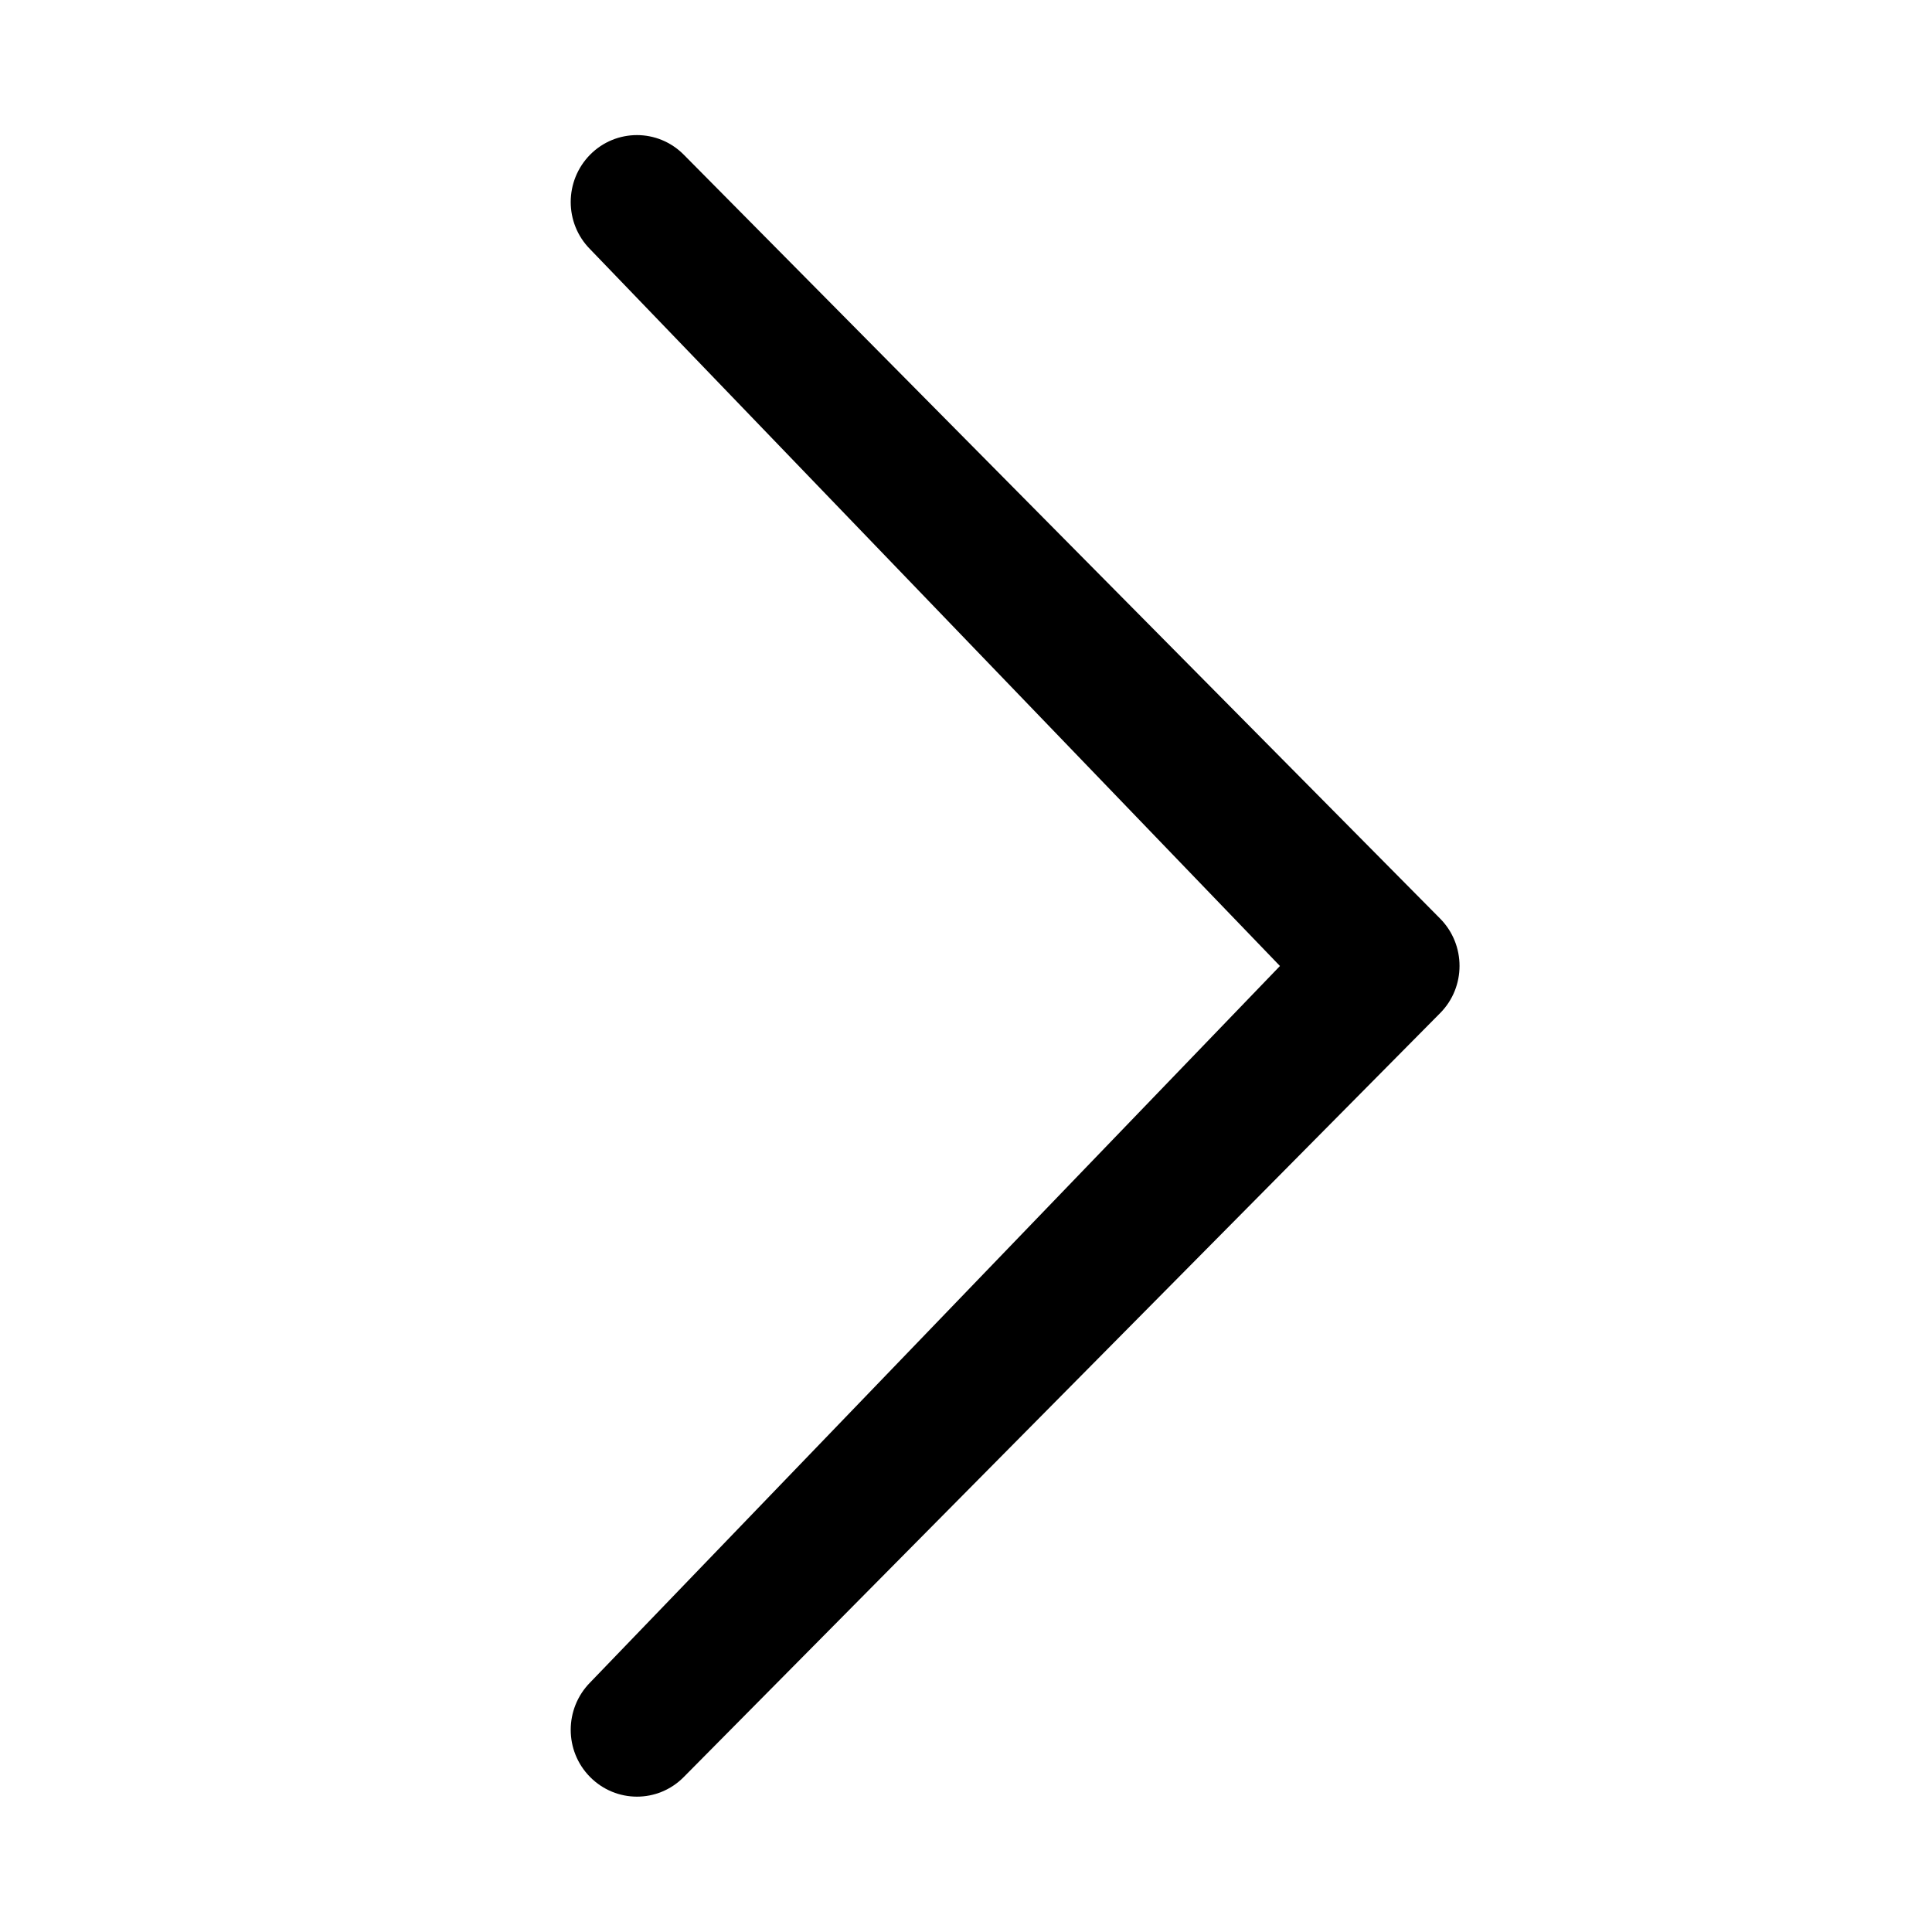
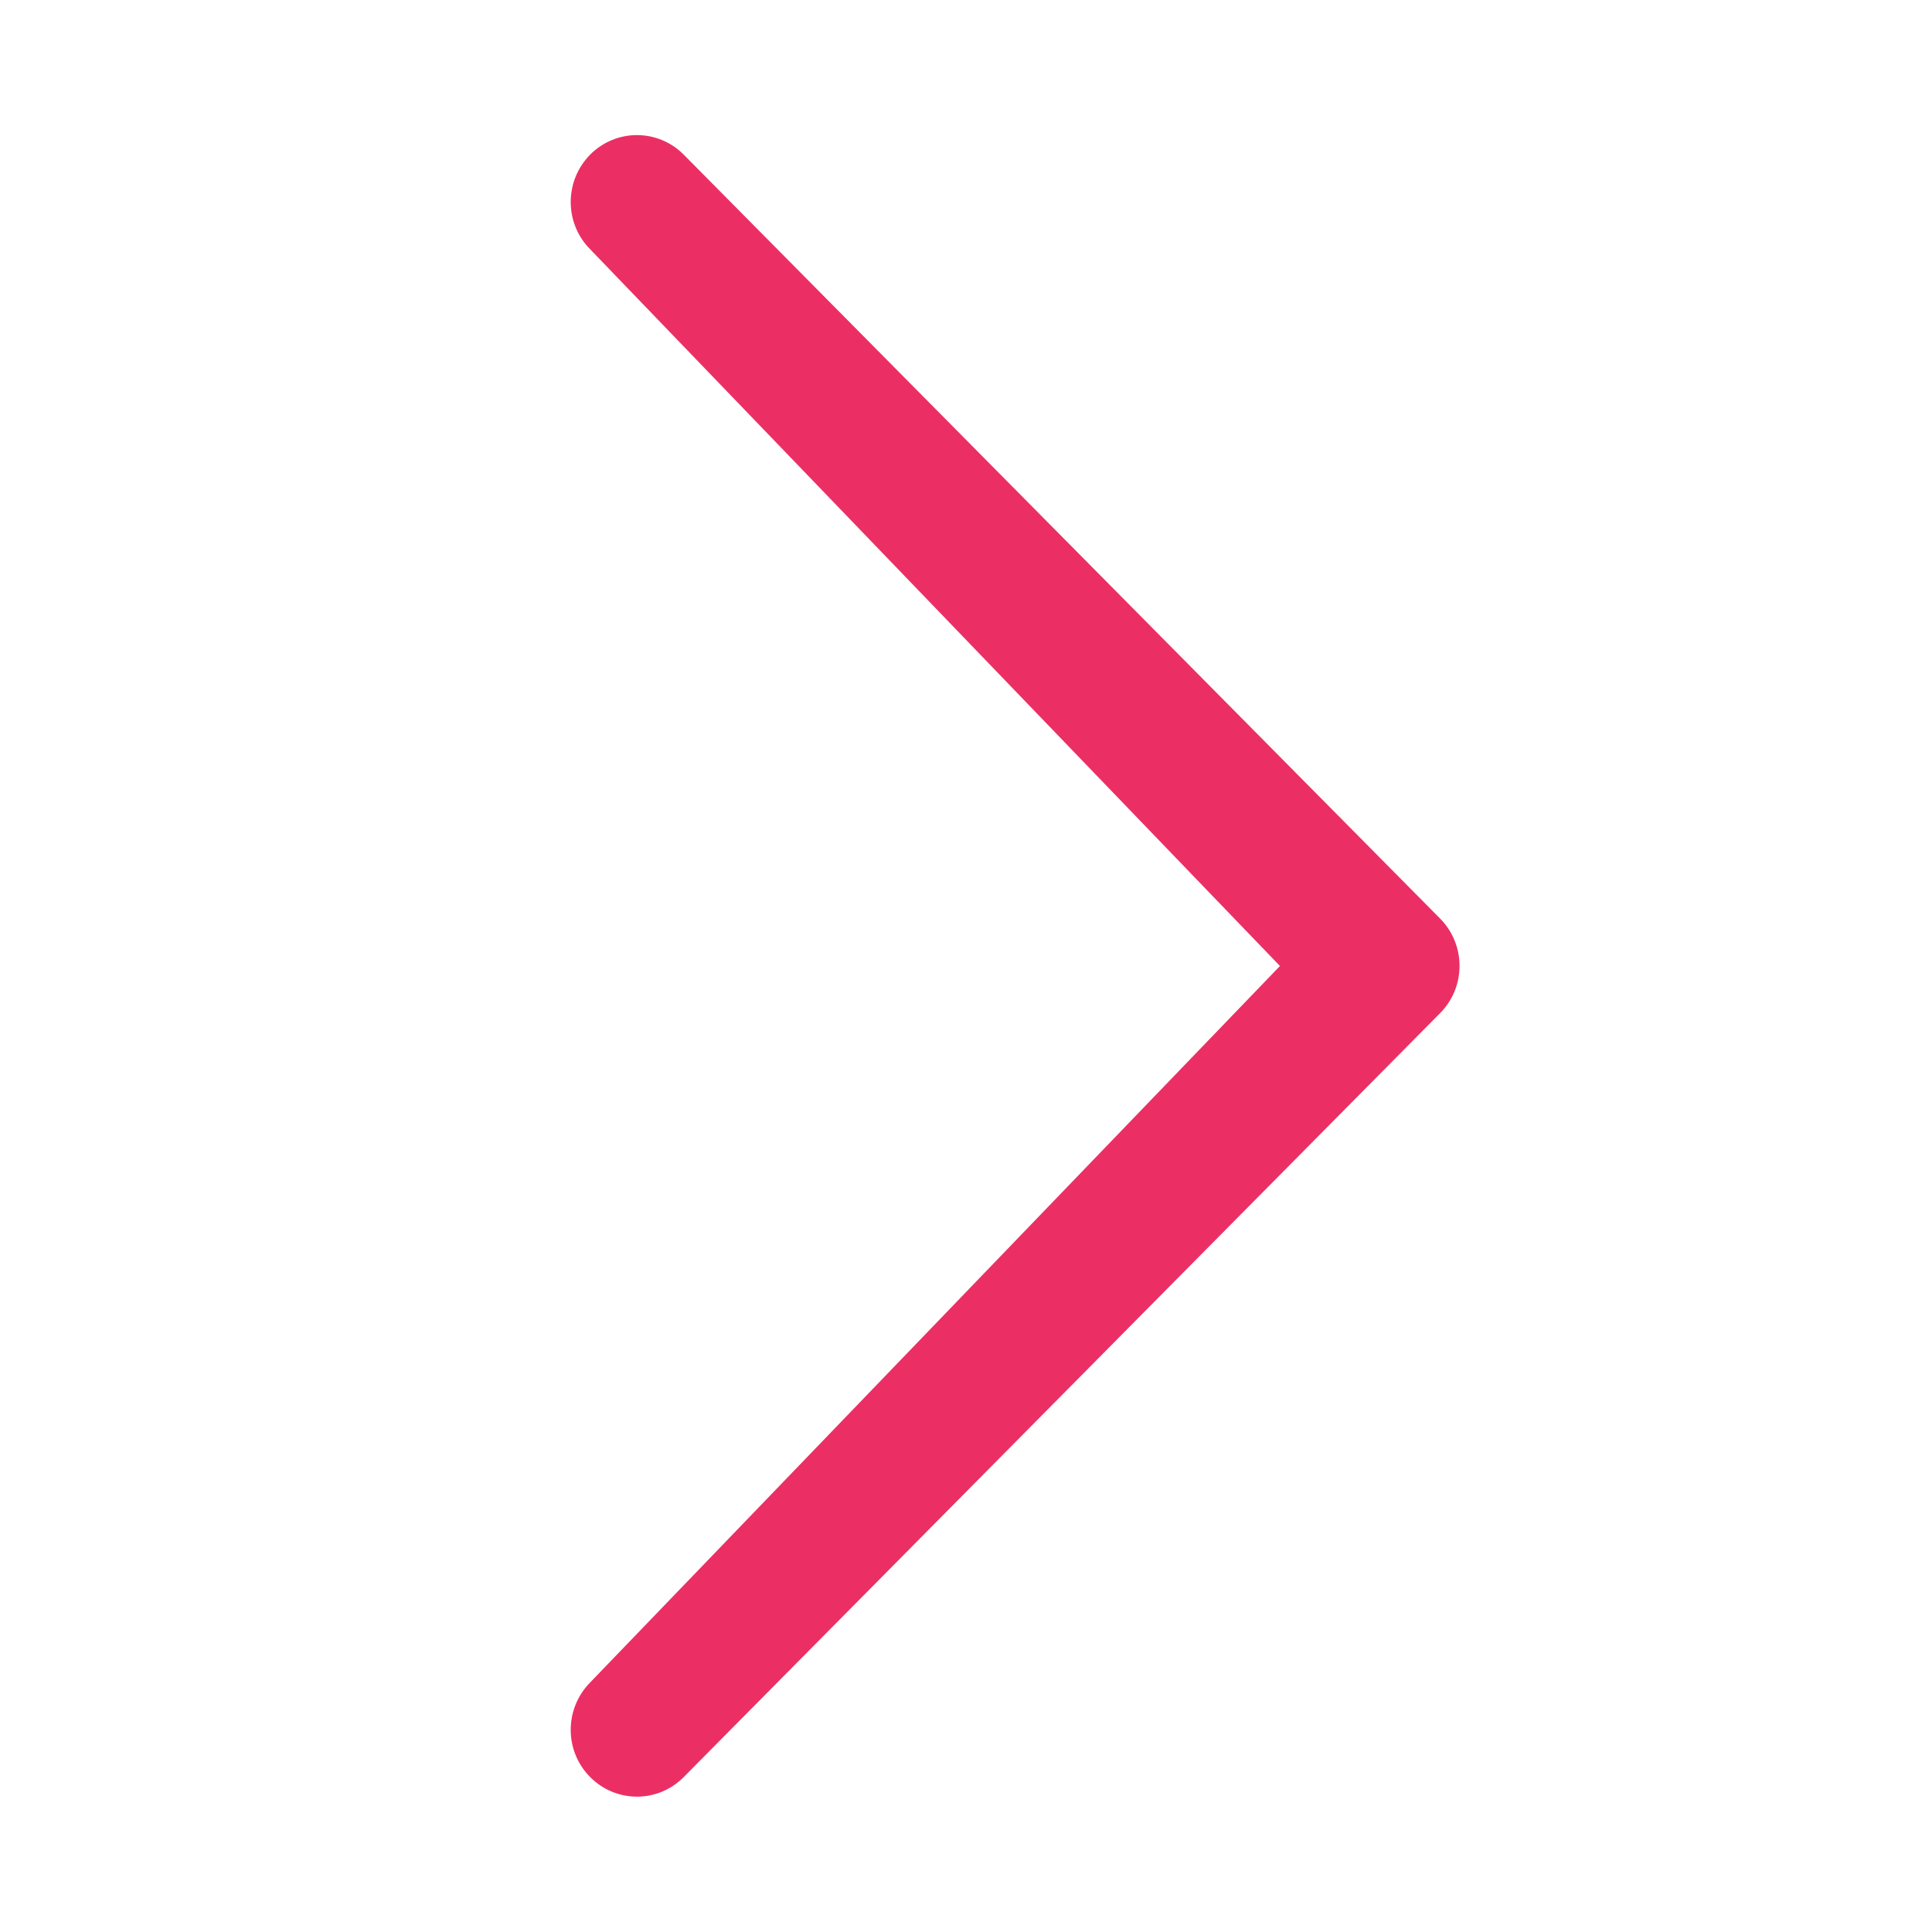
- <svg xmlns="http://www.w3.org/2000/svg" version="1.1" width="20" height="20" viewBox="0 0 20 20">
+ <svg xmlns="http://www.w3.org/2000/svg" version="1.1" width="20" height="20" viewBox="0 0 20 20 " fill="#eb2f64">
  <path d="M13.25 10l-7.141-7.42c-0.268-0.27-0.268-0.707 0-0.979 0.268-0.27 0.701-0.27 0.969 0l7.83 7.908c0.268 0.271 0.268 0.709 0 0.979l-7.83 7.908c-0.268 0.271-0.701 0.27-0.969 0s-0.268-0.707 0-0.979l7.141-7.417z" />
</svg>
